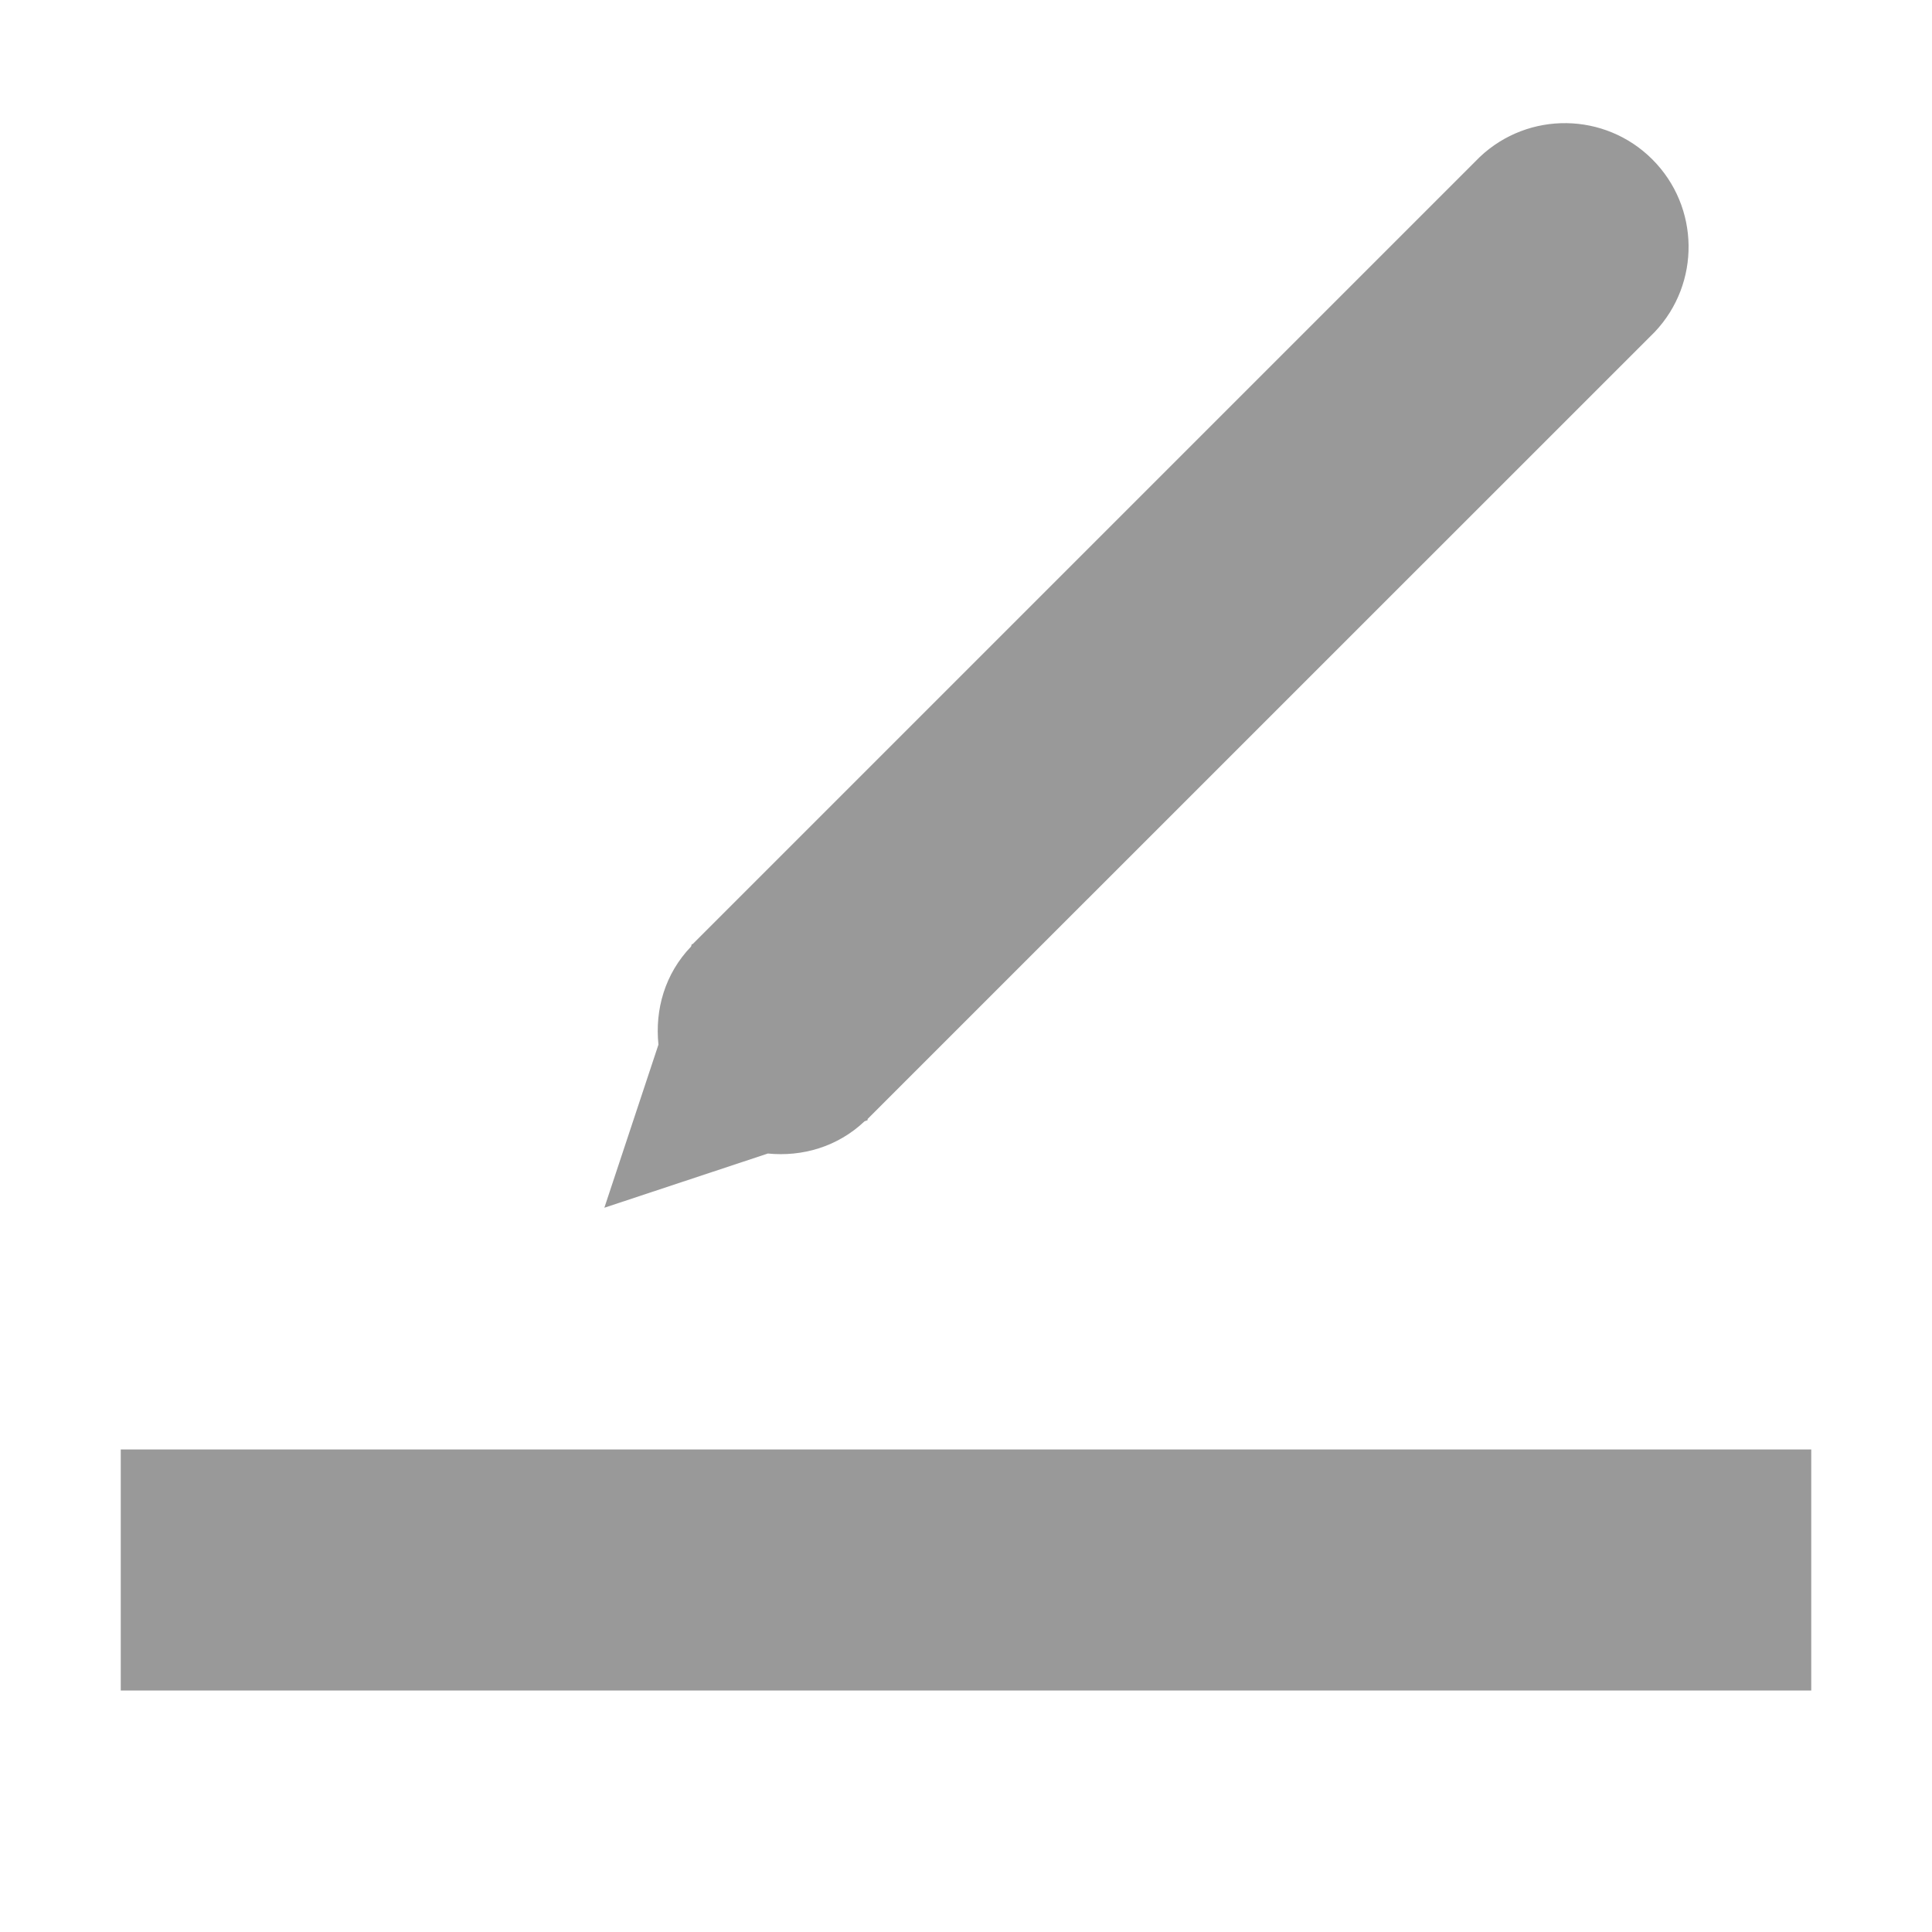
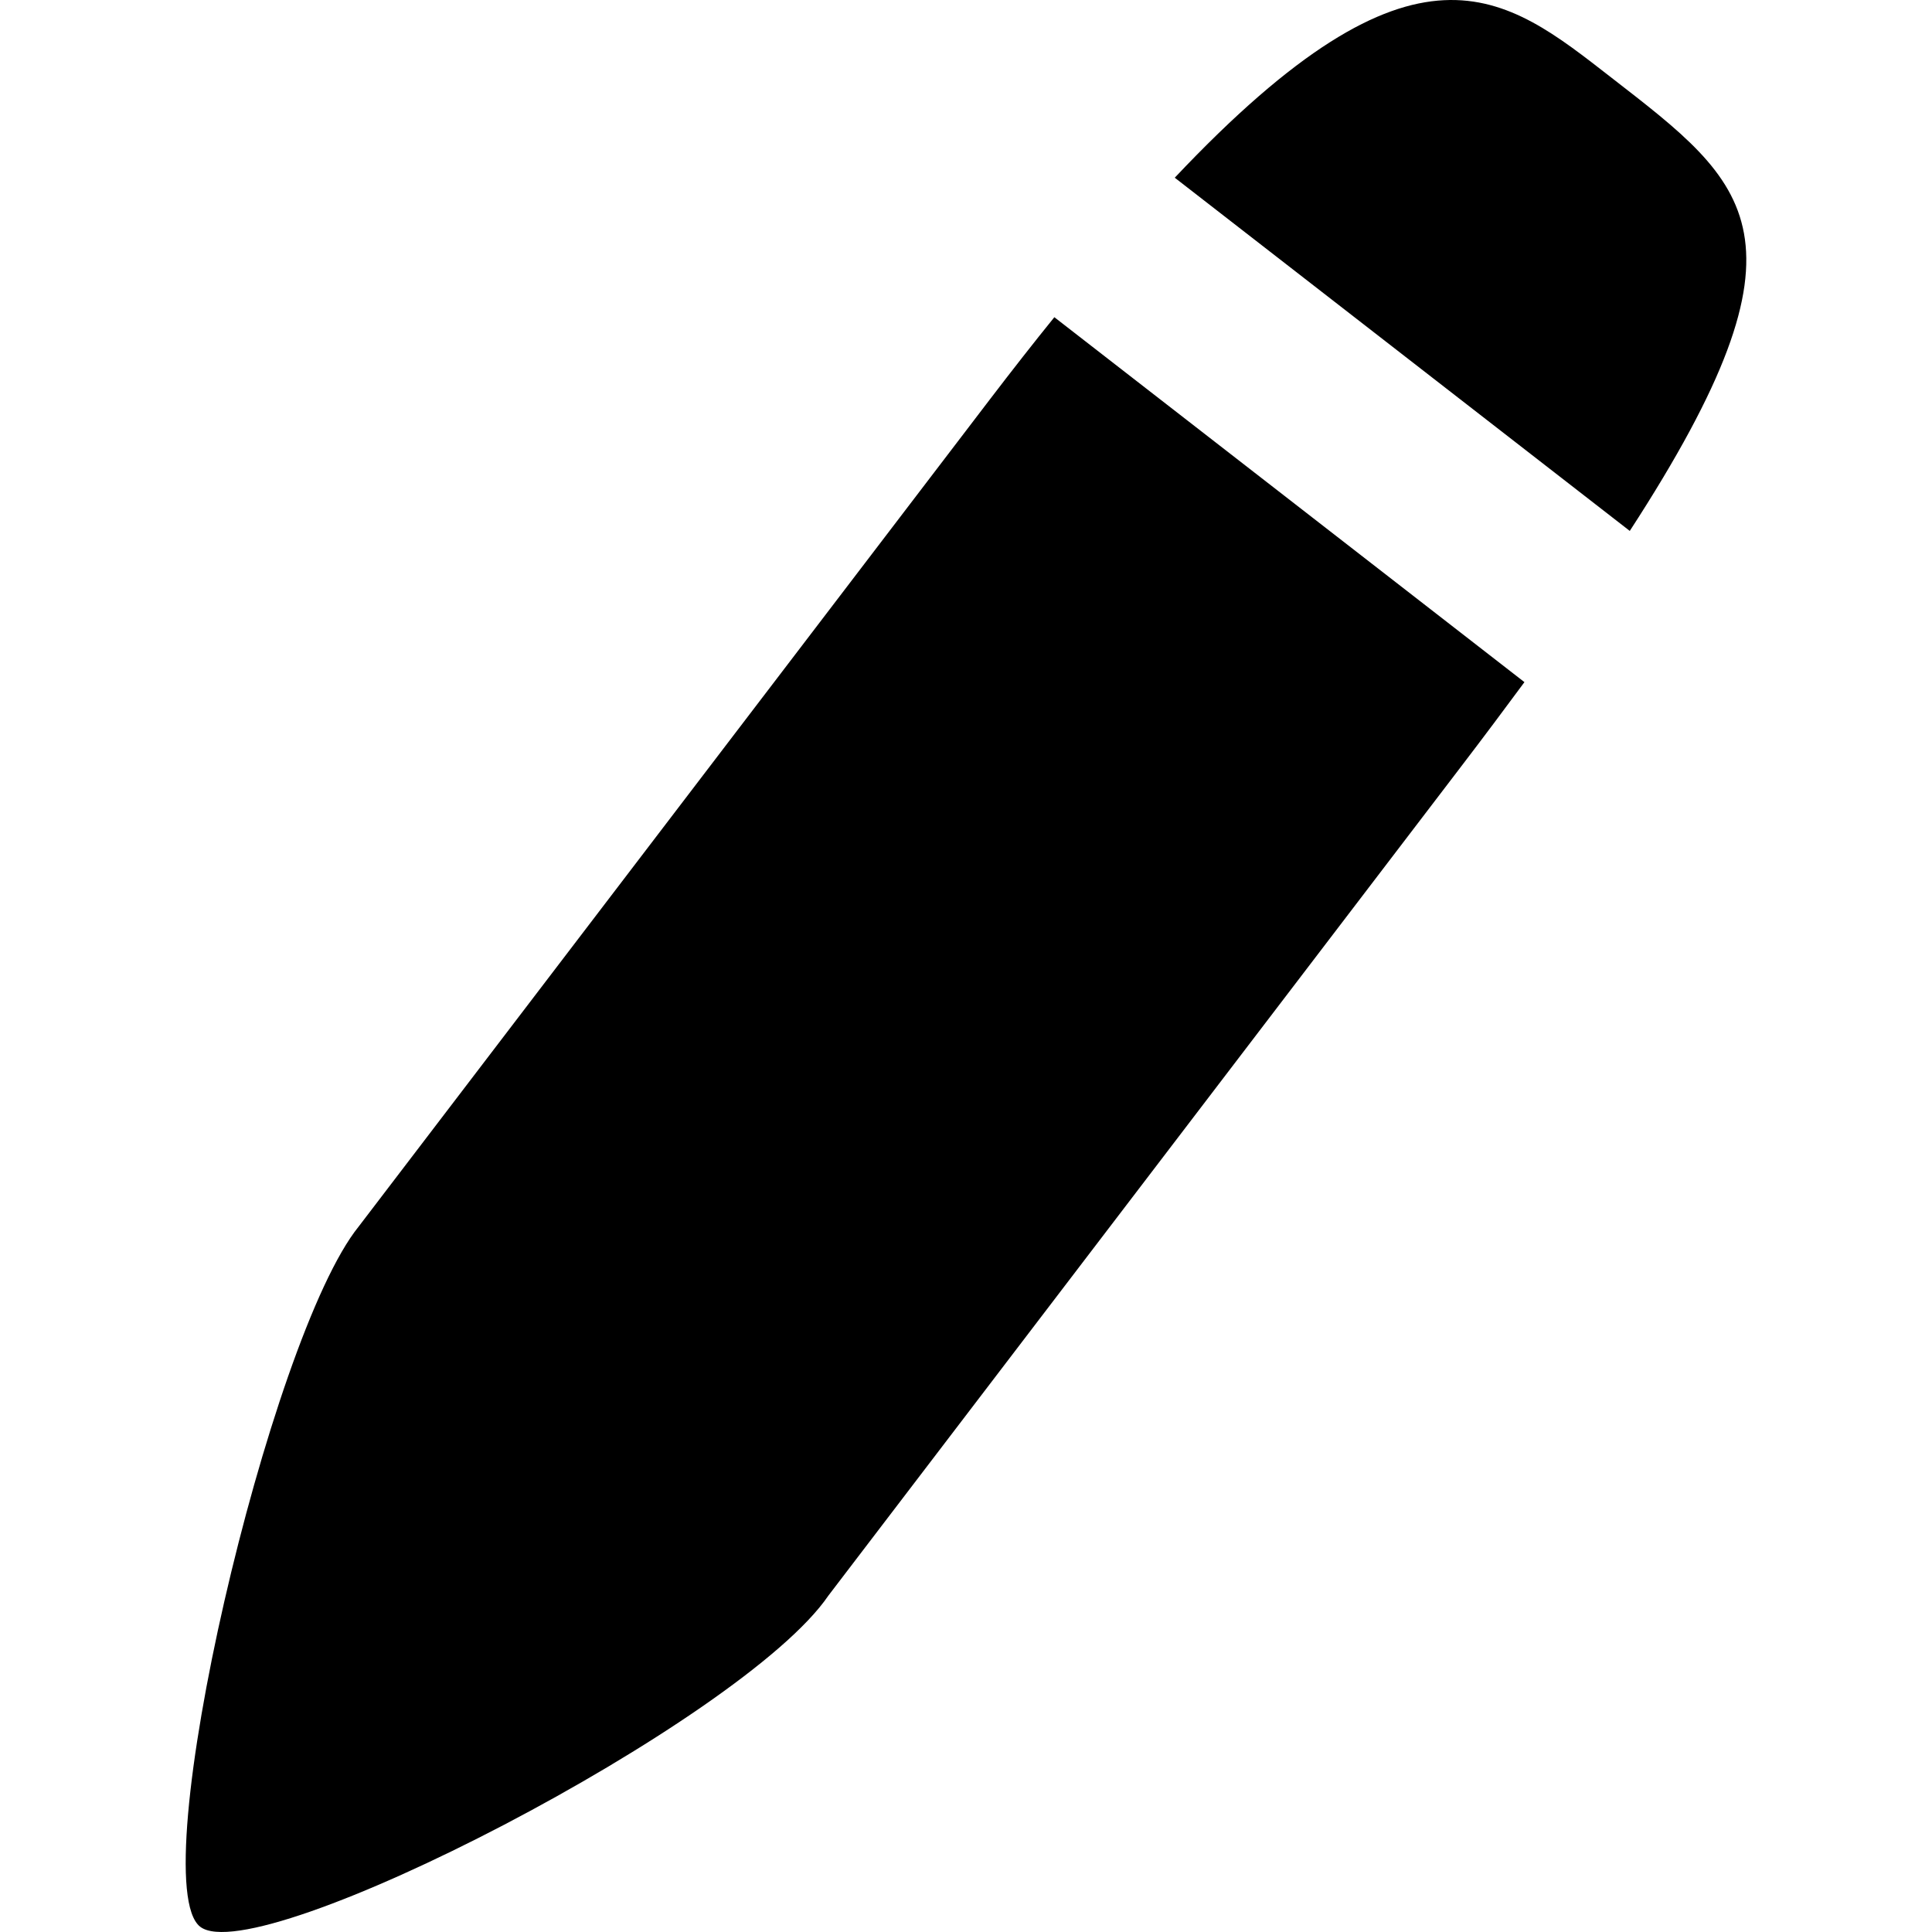
- <svg xmlns="http://www.w3.org/2000/svg" t="1554188996808" class="icon" style="" viewBox="0 0 1024 1024" version="1.1" p-id="1117" width="200" height="200">
+ <svg xmlns="http://www.w3.org/2000/svg" t="1558119399865" class="icon" style="" viewBox="0 0 1024 1024" version="1.1" p-id="4607" width="200" height="200">
  <defs>
    <style type="text/css" />
  </defs>
-   <path d="M458.24 594.304l1.6-0.576v-0.64l417.216-417.152A65.6 65.6 0 0 0 784.32 83.2L367.104 500.416h-0.448l-0.384 1.28c-13.888 14.464-19.2 33.408-17.28 51.968l-28.672 86.464 86.656-28.736c18.24 1.792 36.928-3.52 51.264-17.088zM64 768.256V896h896v-127.744H64z" p-id="1118" fill="#999999" />
+   <path d="M853.989 41.083c-56.588-43.968-102.922-83.008-231.344 53.104l241.169 187.211C965.618 124.682 926.677 97.538 853.989 41.083L853.989 41.083zM524.651 211.699c-2.3 2.957-334.528 438.371-334.528 438.371-47.321 58.559-114.555 347.41-84.026 371.136 30.594 23.693 287.8-109.198 332.952-175.479 0 0 333.049-436.399 335.679-439.85 11.928-15.608 22.937-30.363 33.256-44.33L558.828 168.125C547.885 181.631 536.581 196.09 524.651 211.699L524.651 211.699z" p-id="4608" />
</svg>
